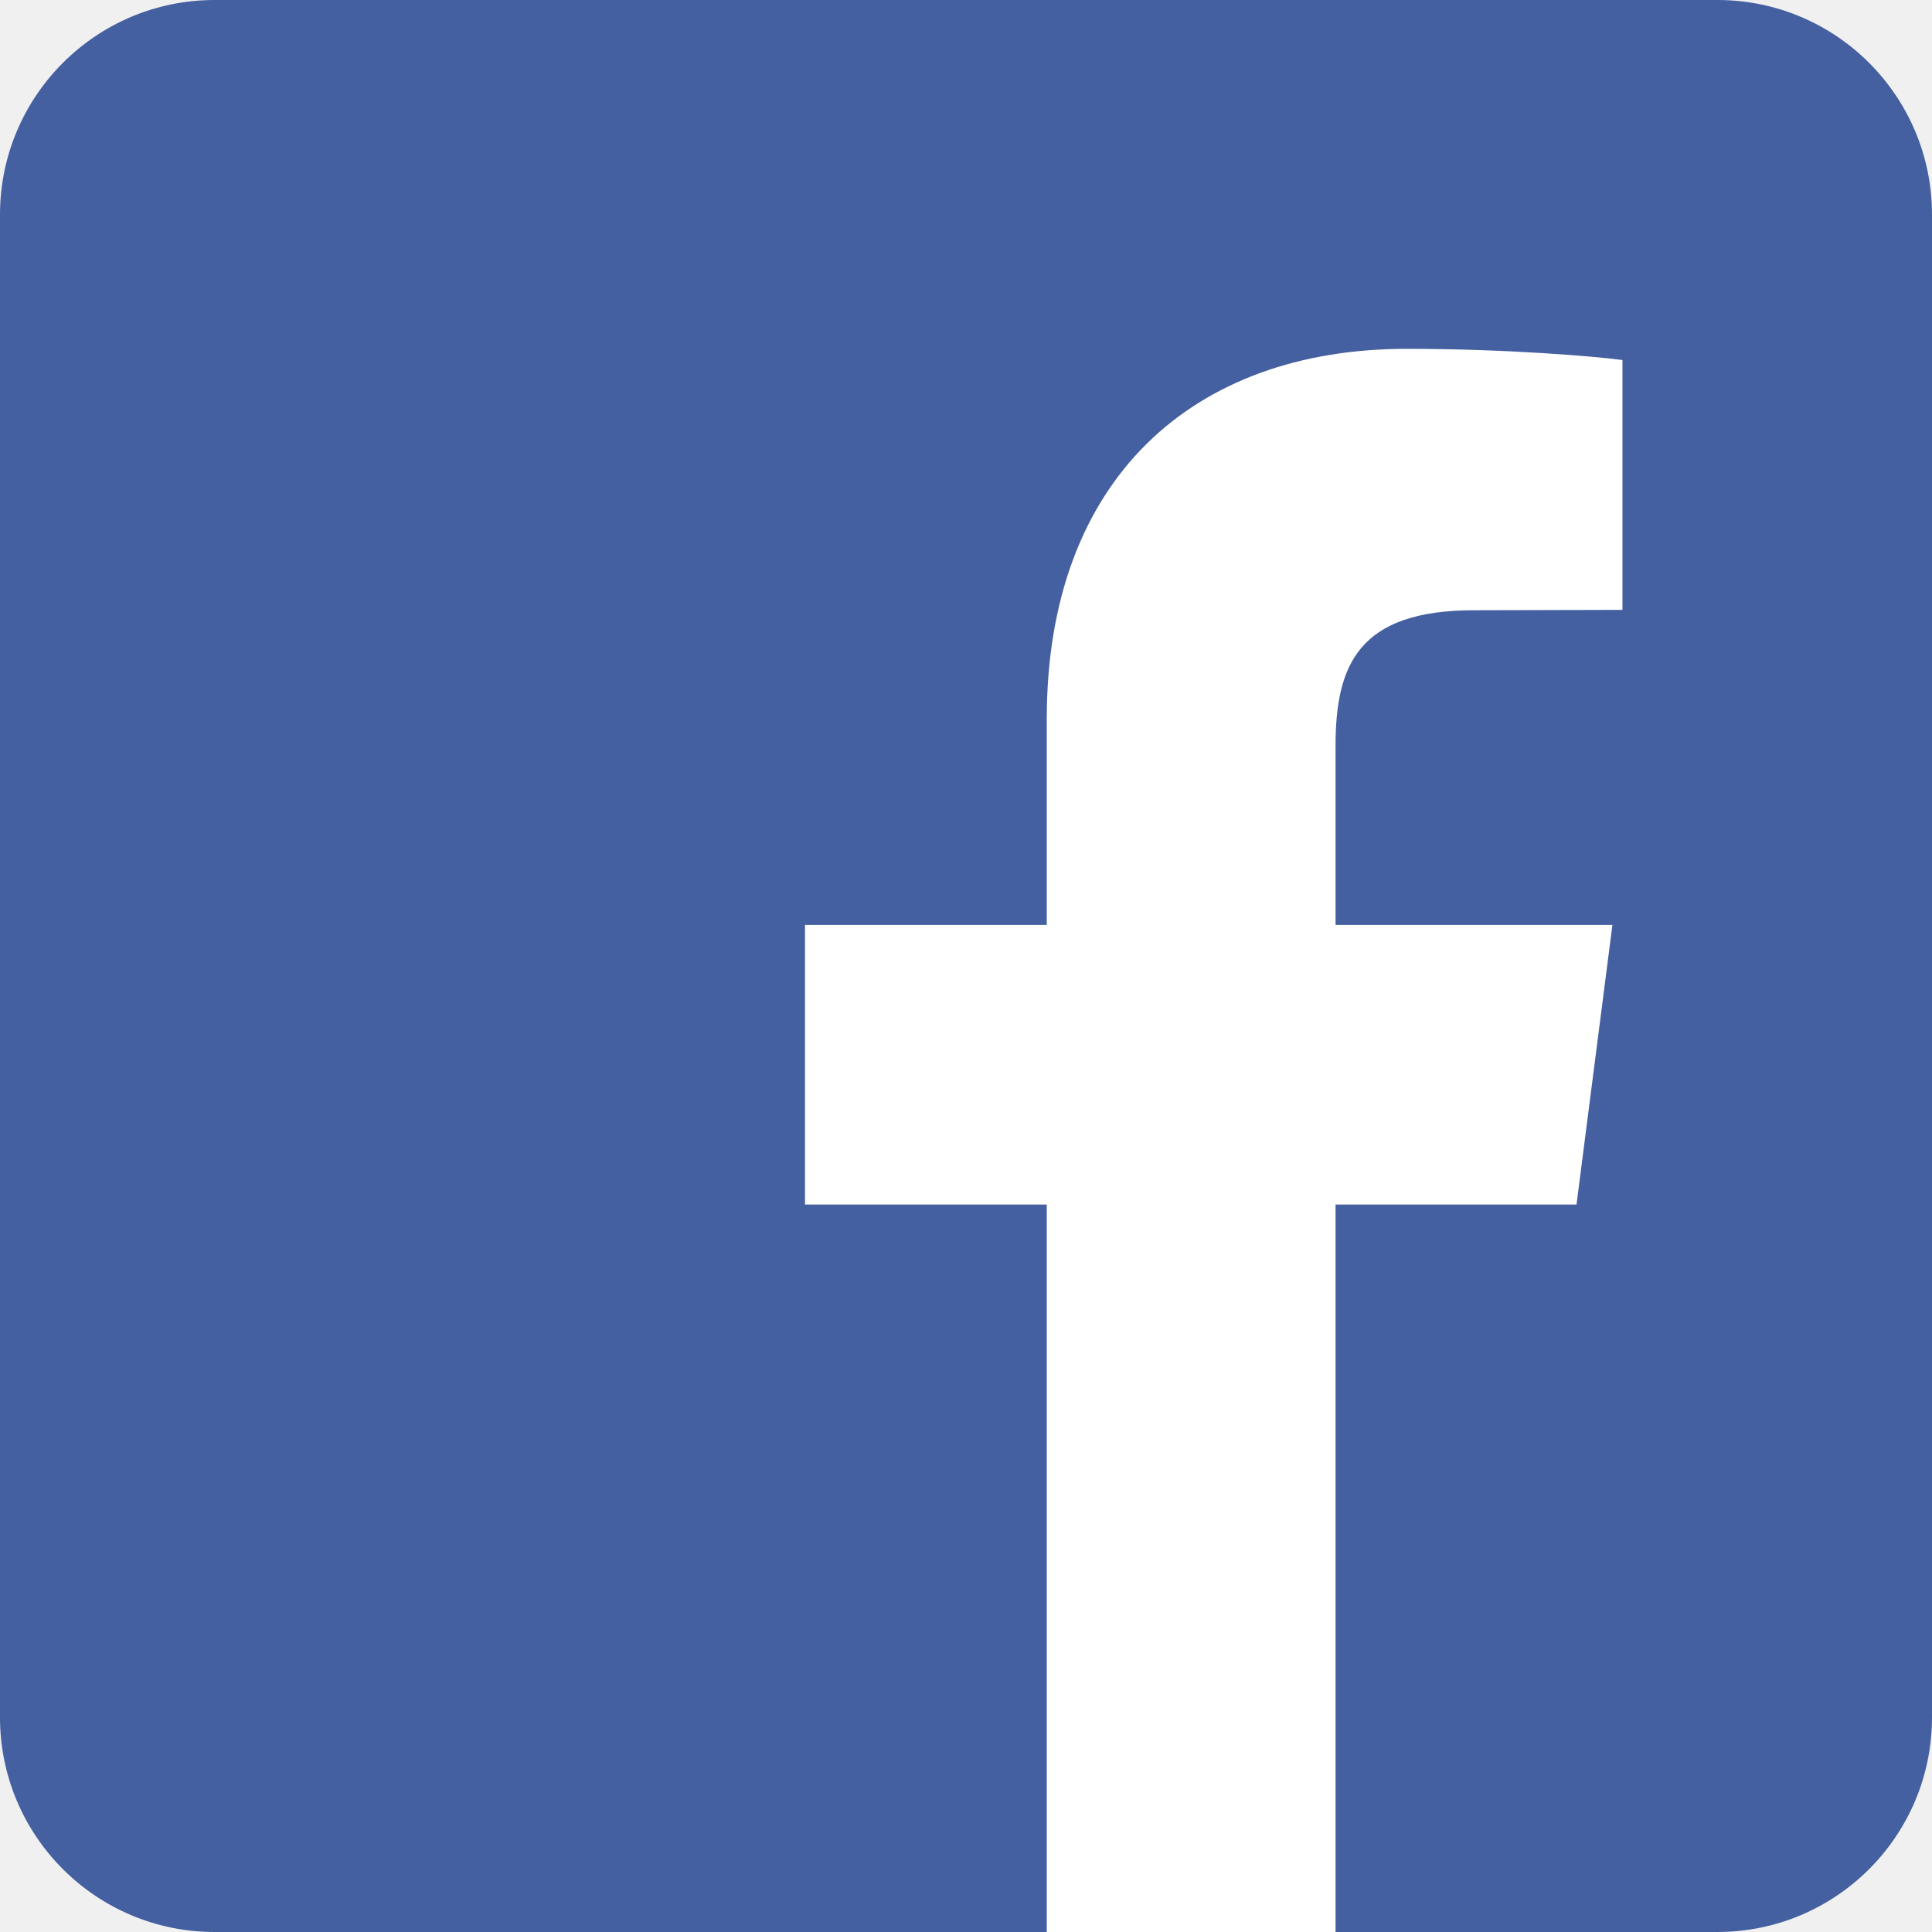
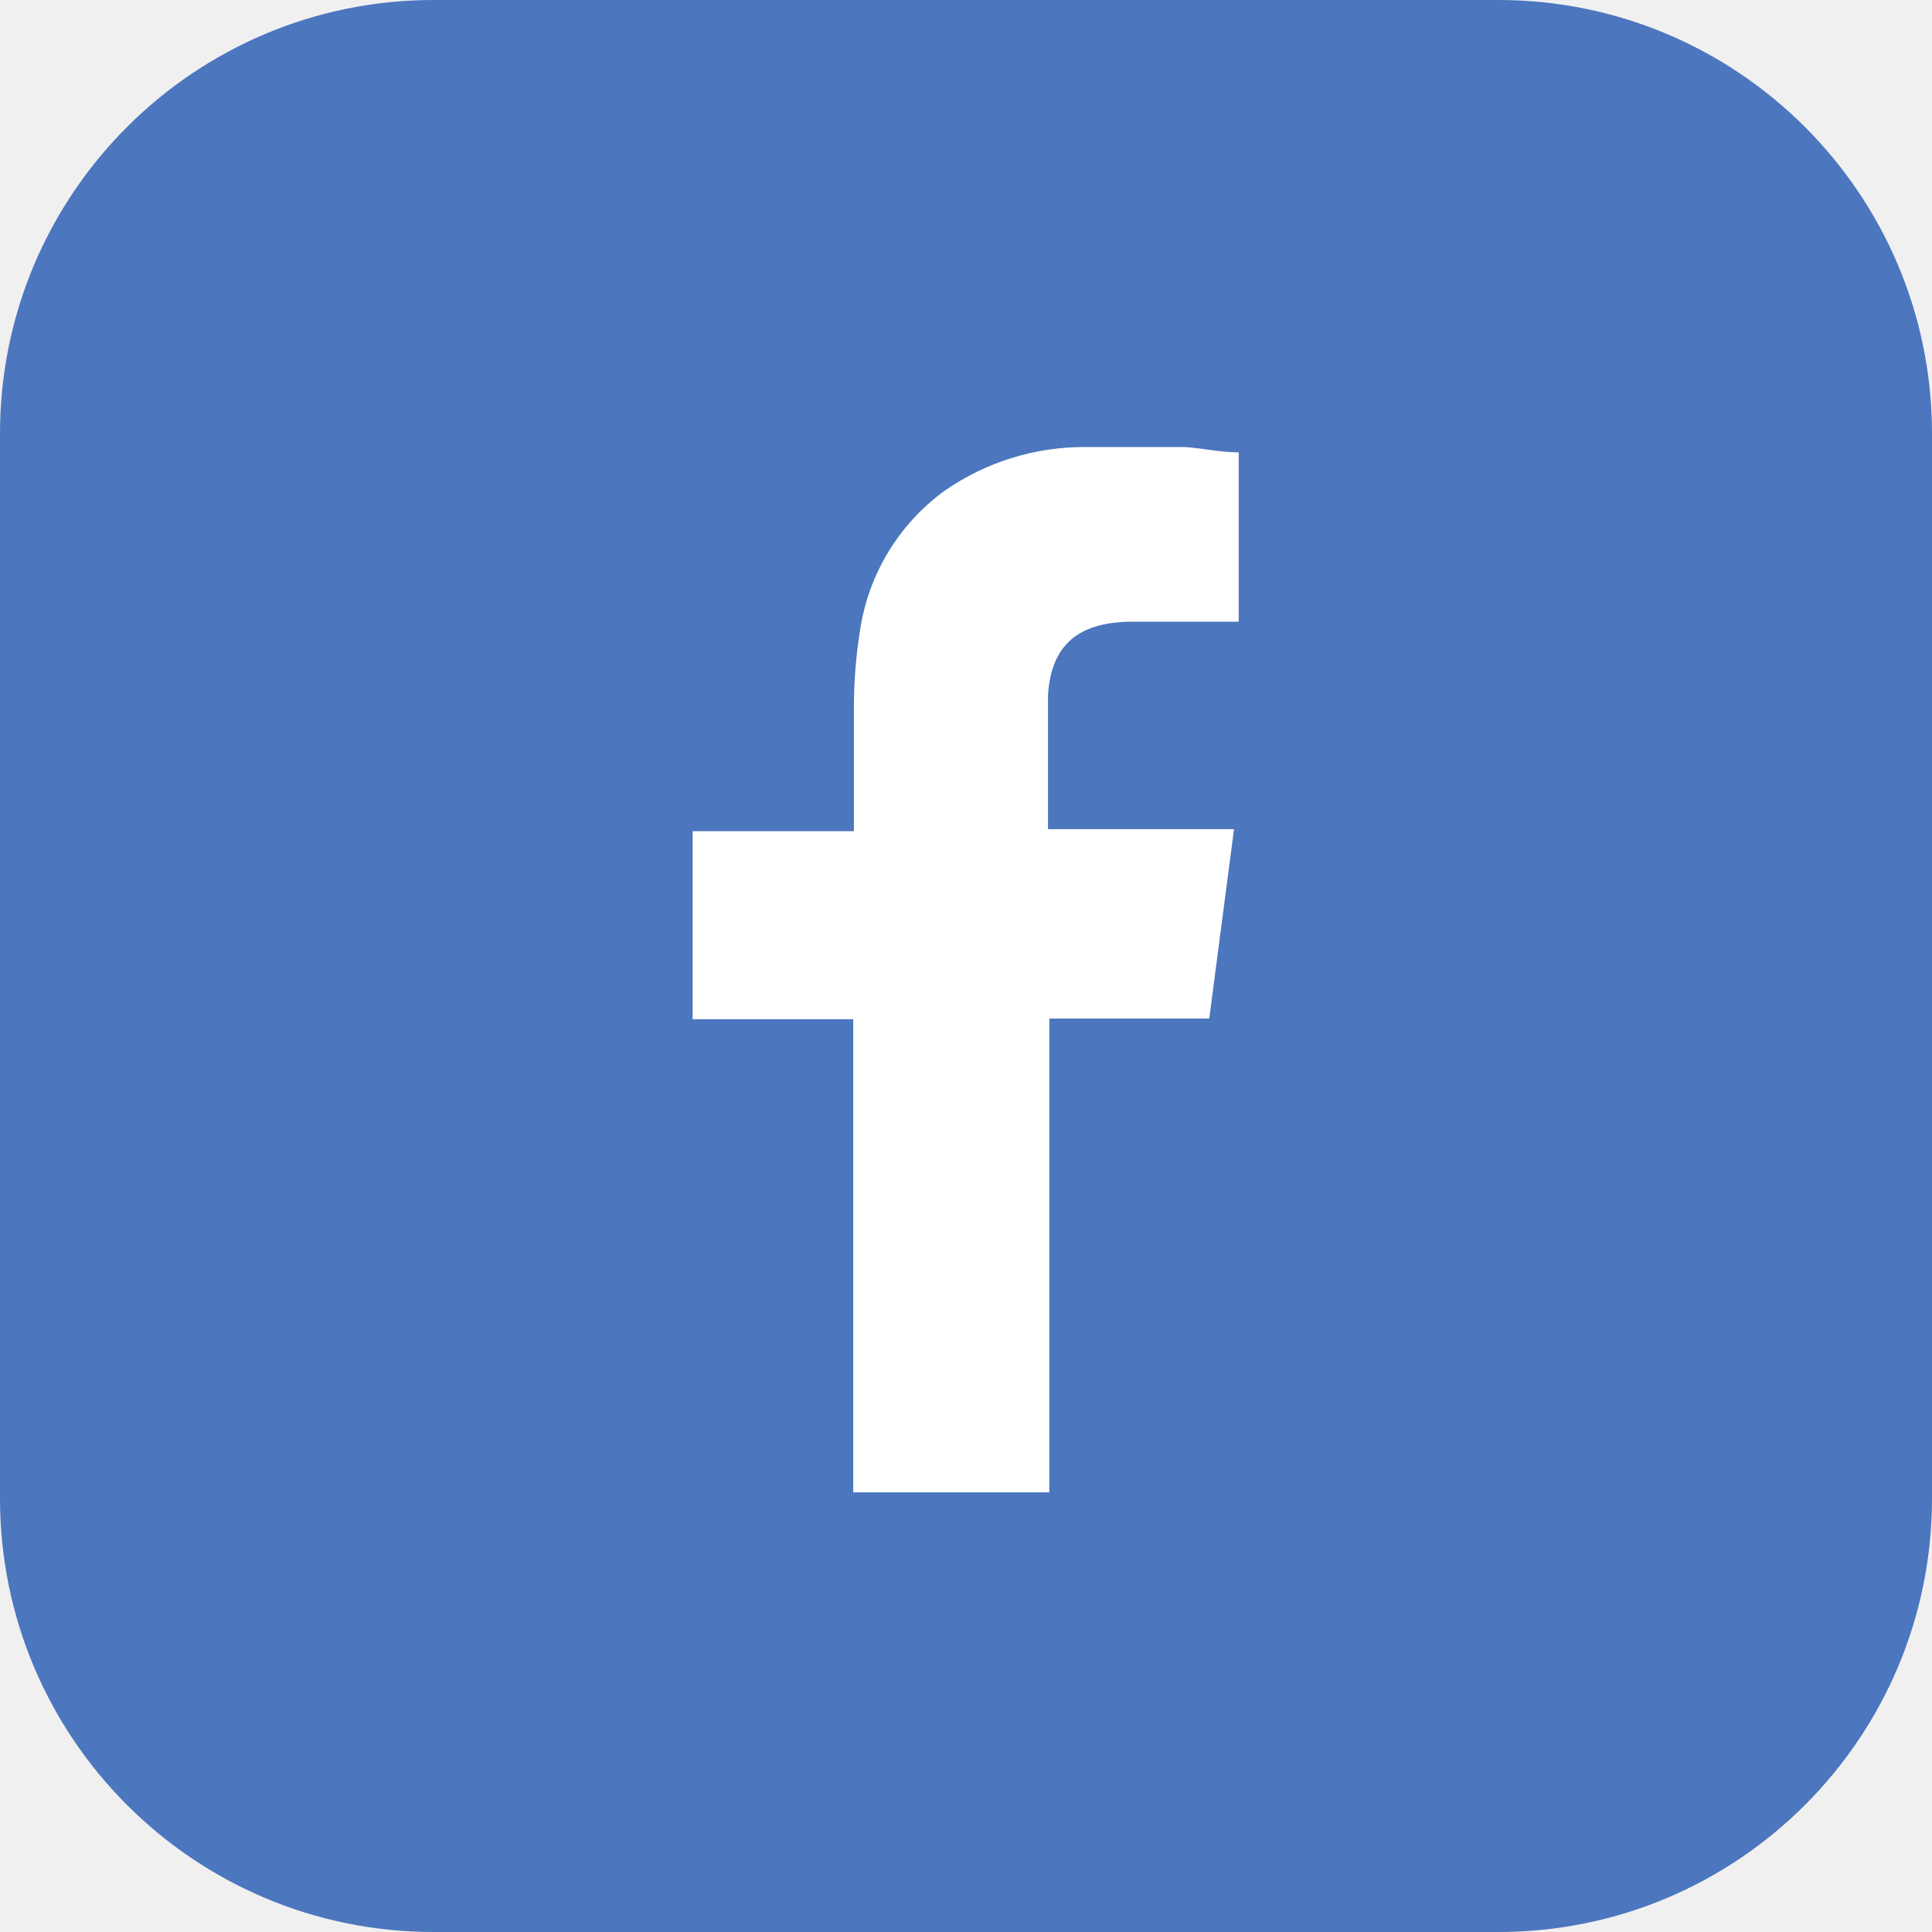
- <svg xmlns="http://www.w3.org/2000/svg" viewBox="0 0 72 72" version="1.1">
-   <defs />
-   <g id="Page-1" stroke="none" stroke-width="1" fill="none" fill-rule="evenodd">
-     <g id="Social-Icons---Circle" transform="translate(-152, -43)">
-       <g id="Facebook" transform="translate(152, 43)">
-         <rect id="Oval" fill="#4460A0" x="0" y="0" width="72" height="72" rx="8" />
-         <path d="M60.464,13.417 L60.464,22.728 L54.938,22.742 C50.607,22.742 49.772,24.8 49.772,27.808 L49.772,34.47 L60.09,34.47 L58.752,44.889 L49.772,44.889 L49.772,72 L39.01,72 L39.01,44.889 L30,44.889 L30,34.47 L39.01,34.47 L39.01,26.786 C39.01,17.864 44.448,13 52.42,13 C56.22,13 59.5,13.288 60.464,13.417 Z" fill="#FFFFFF" />
-       </g>
+ <svg xmlns="http://www.w3.org/2000/svg" viewBox="0 0 28.87 28.87">
+   <g data-name="Layer 2">
+     <g data-name="Layer 1">
+       <rect width="28.87" height="28.87" fill="#4c76be" rx="6.48" ry="6.48" />
+       <path fill="#fff" fill-rule="evenodd" d="M16.86 9.29h1.65V6.76c-.26 0-.53-.06-.8-.08h-1.49a3.65 3.65 0 0 0-2.1.65 3.15 3.15 0 0 0-1.27 2.1 7.39 7.39 0 0 0-.09 1.08v1.91h-2.41v2.81h2.4v7.07h2.93v-7.08h2.39l.37-2.83h-2.78v-2c.05-.83.54-1.08 1.2-1.1z" />
    </g>
  </g>
</svg>
